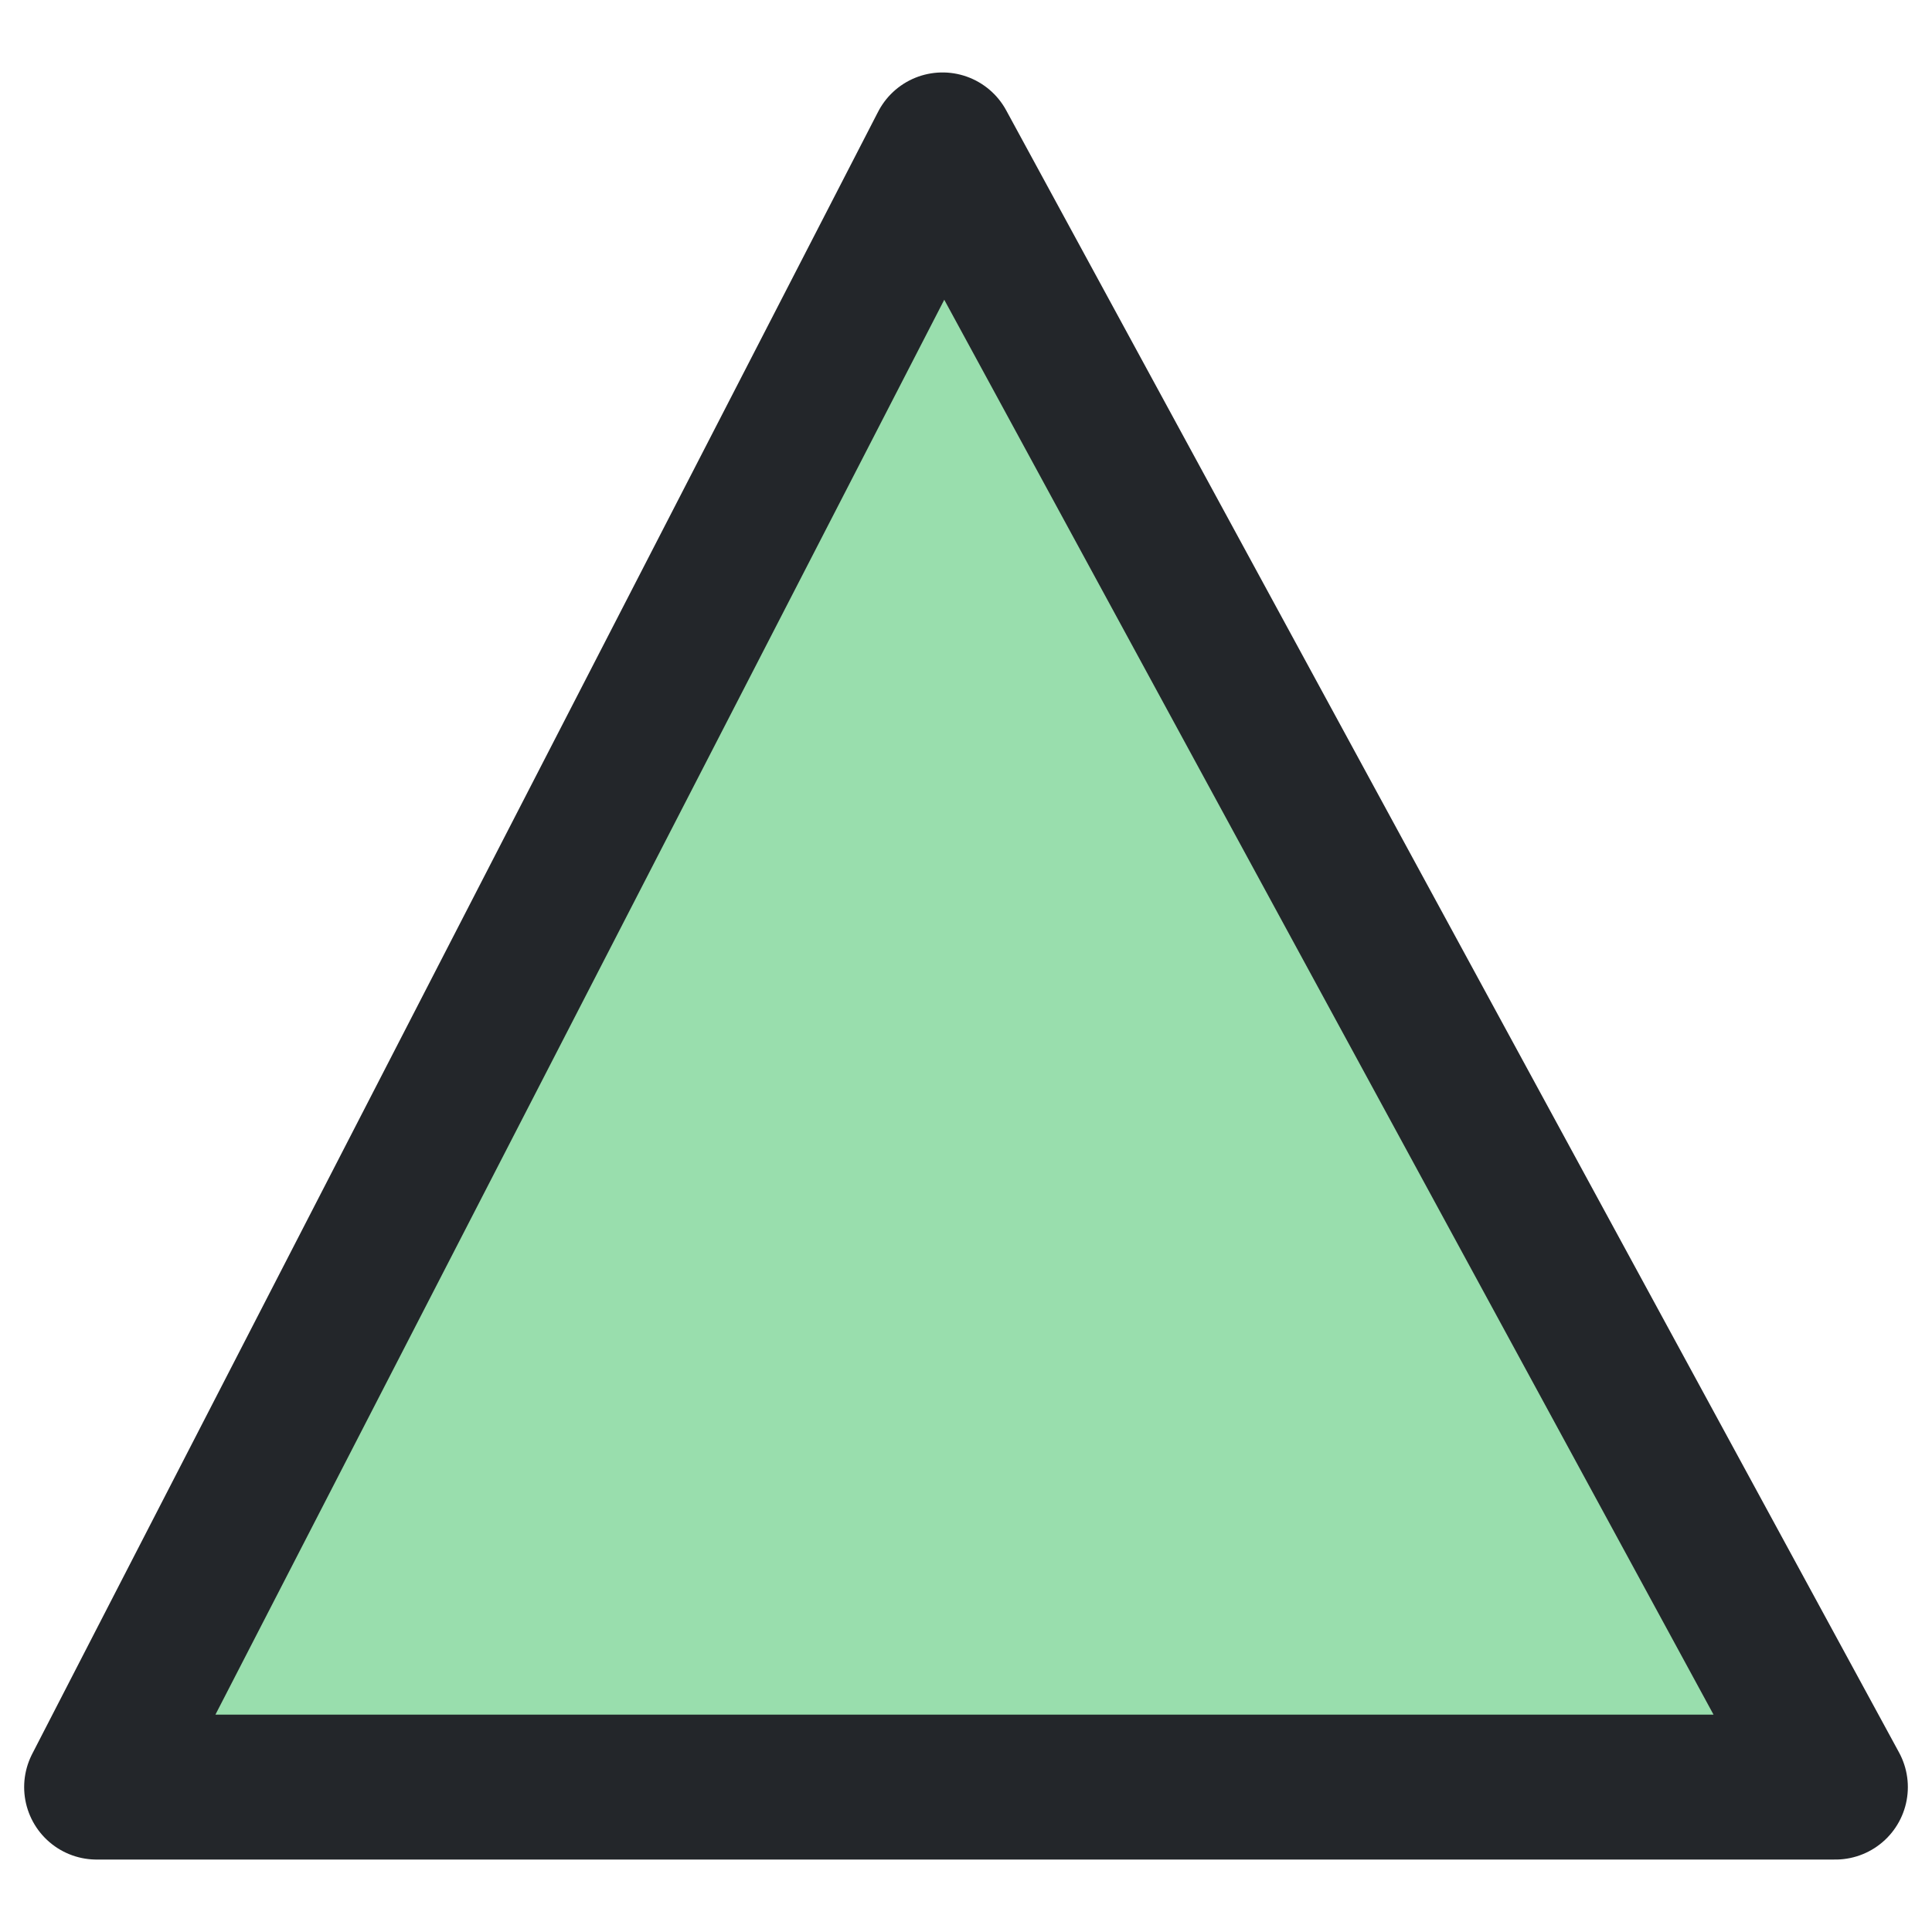
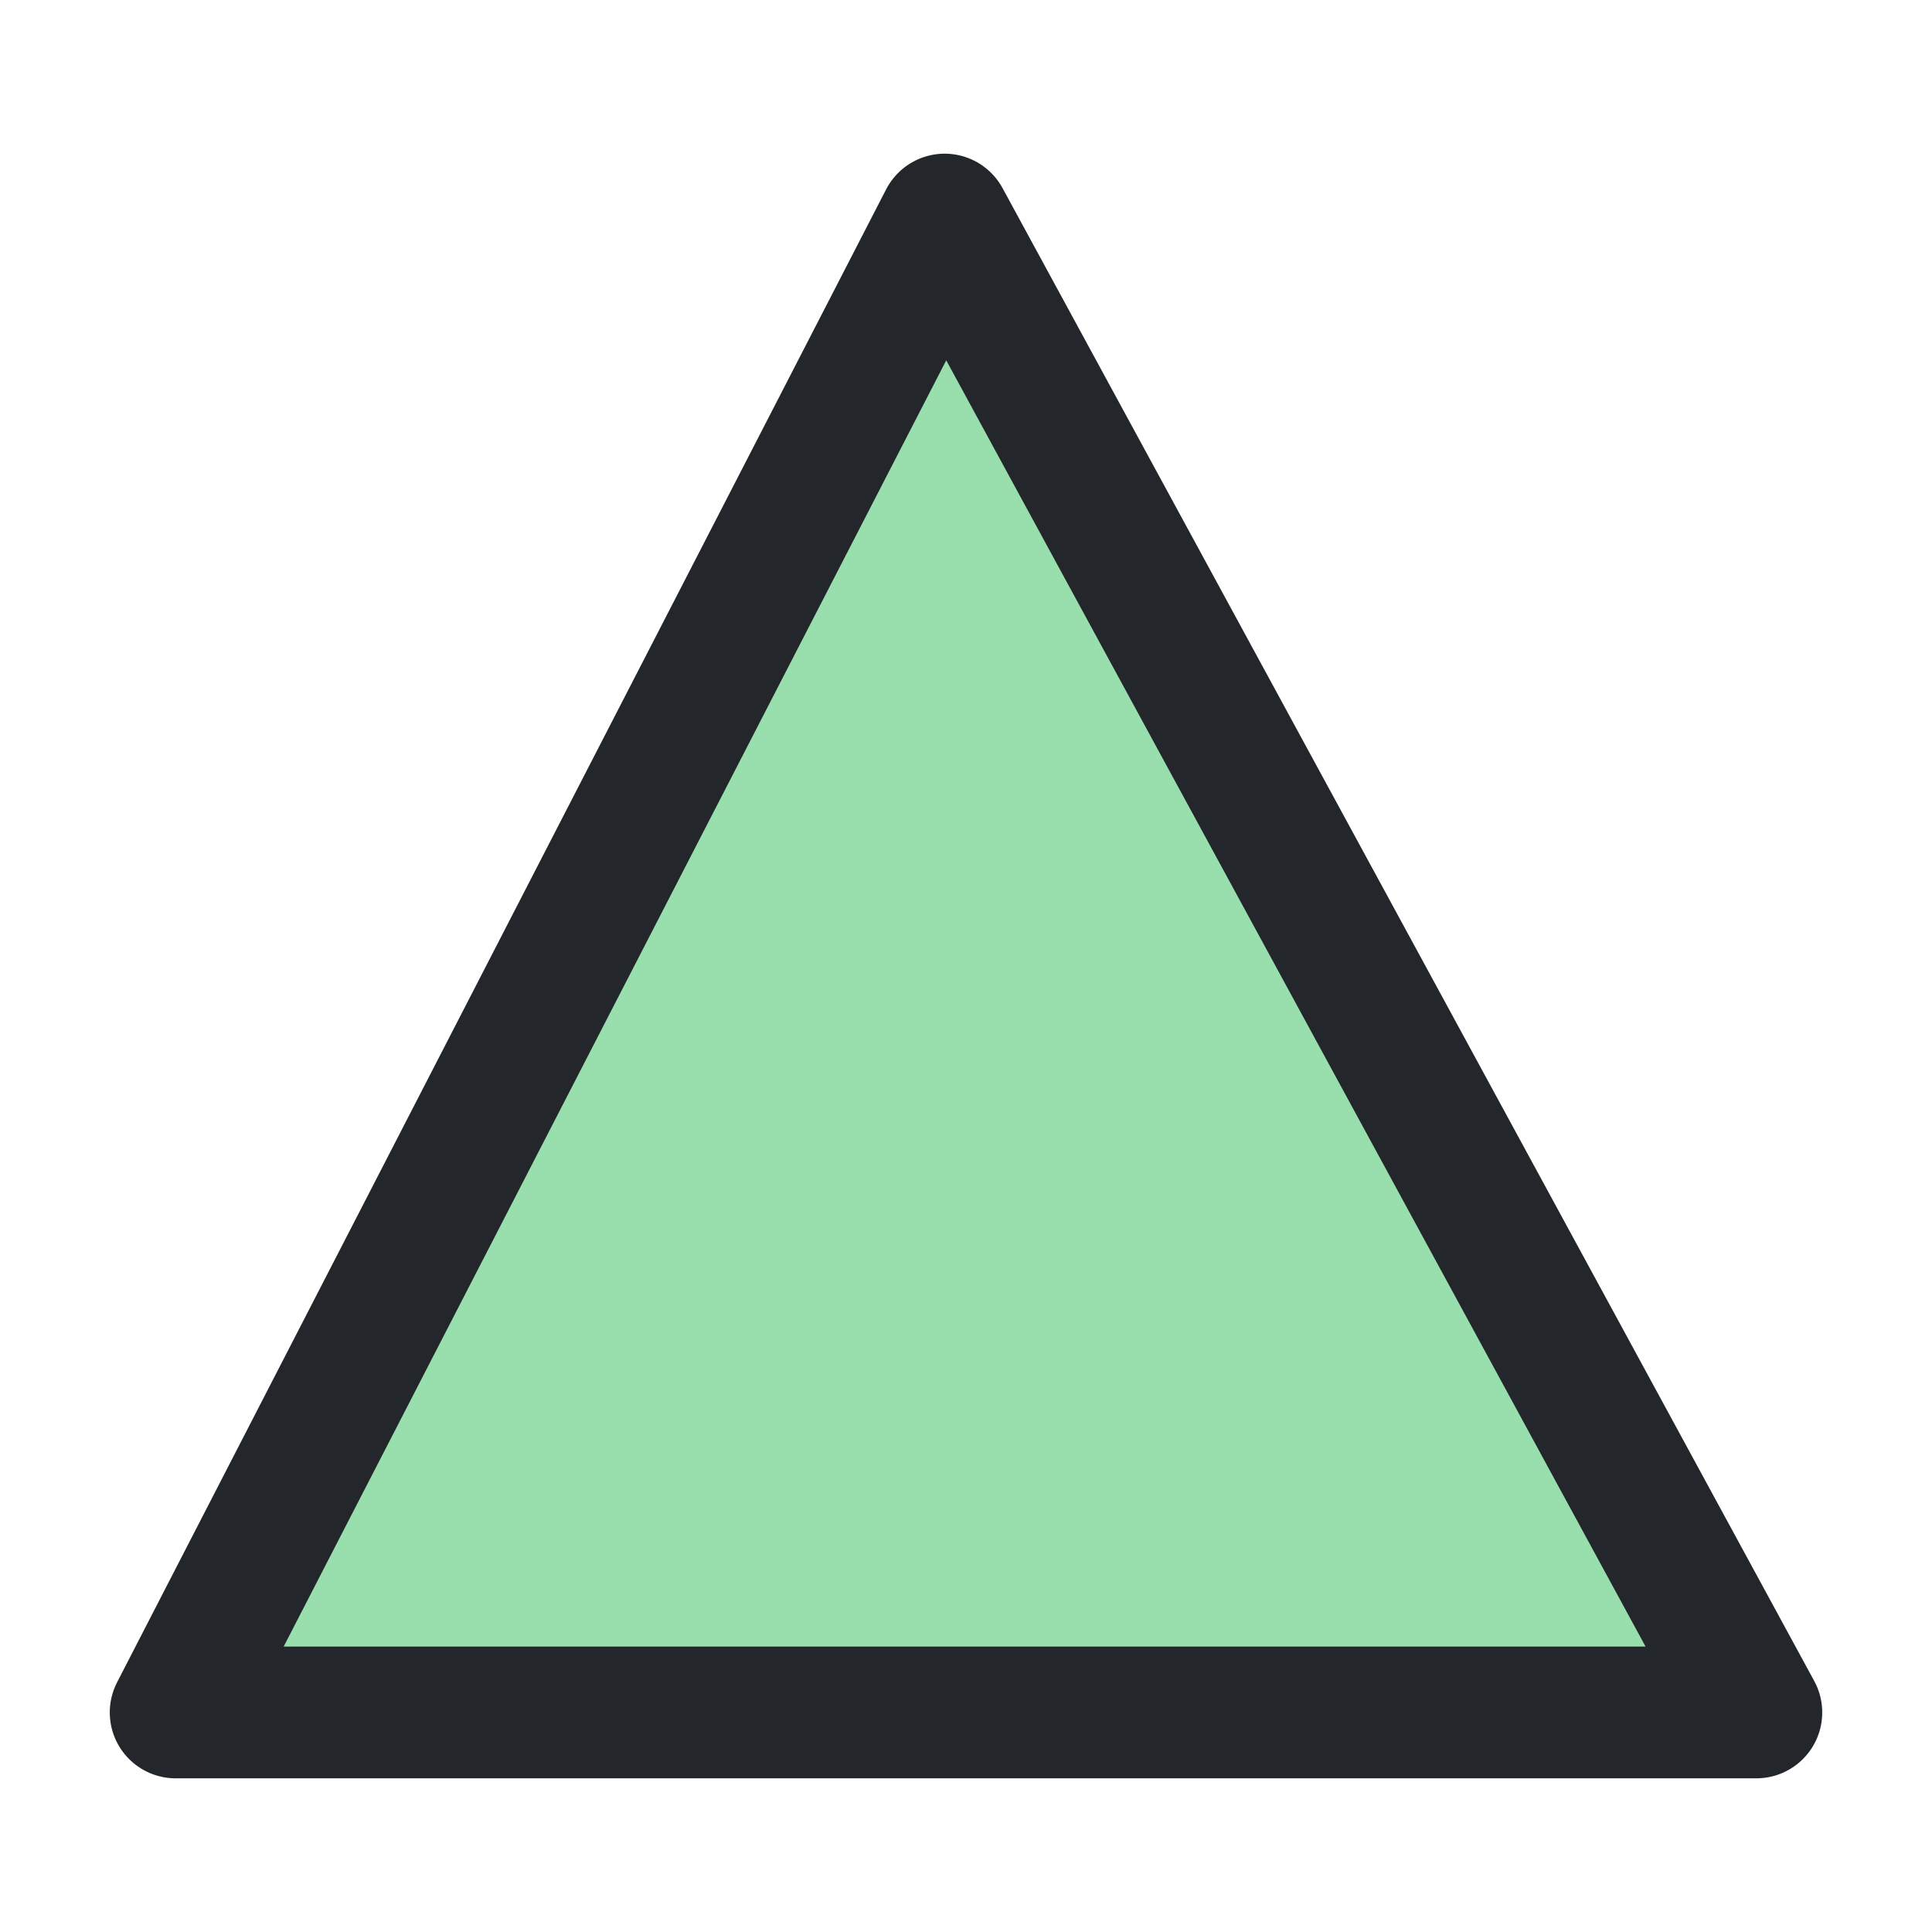
- <svg xmlns="http://www.w3.org/2000/svg" width="1em" height="1em" viewBox="0 0 20 20" fill="none">
+ <svg xmlns="http://www.w3.org/2000/svg" width="1em" height="1em" viewBox="-1 0 22 20" fill="none">
  <path d="M19 18.5L9.757 1.5L1 18.5H19Z" fill="#99DEAD" stroke="#23262A" stroke-width="1.5" stroke-linejoin="round" />
</svg>
